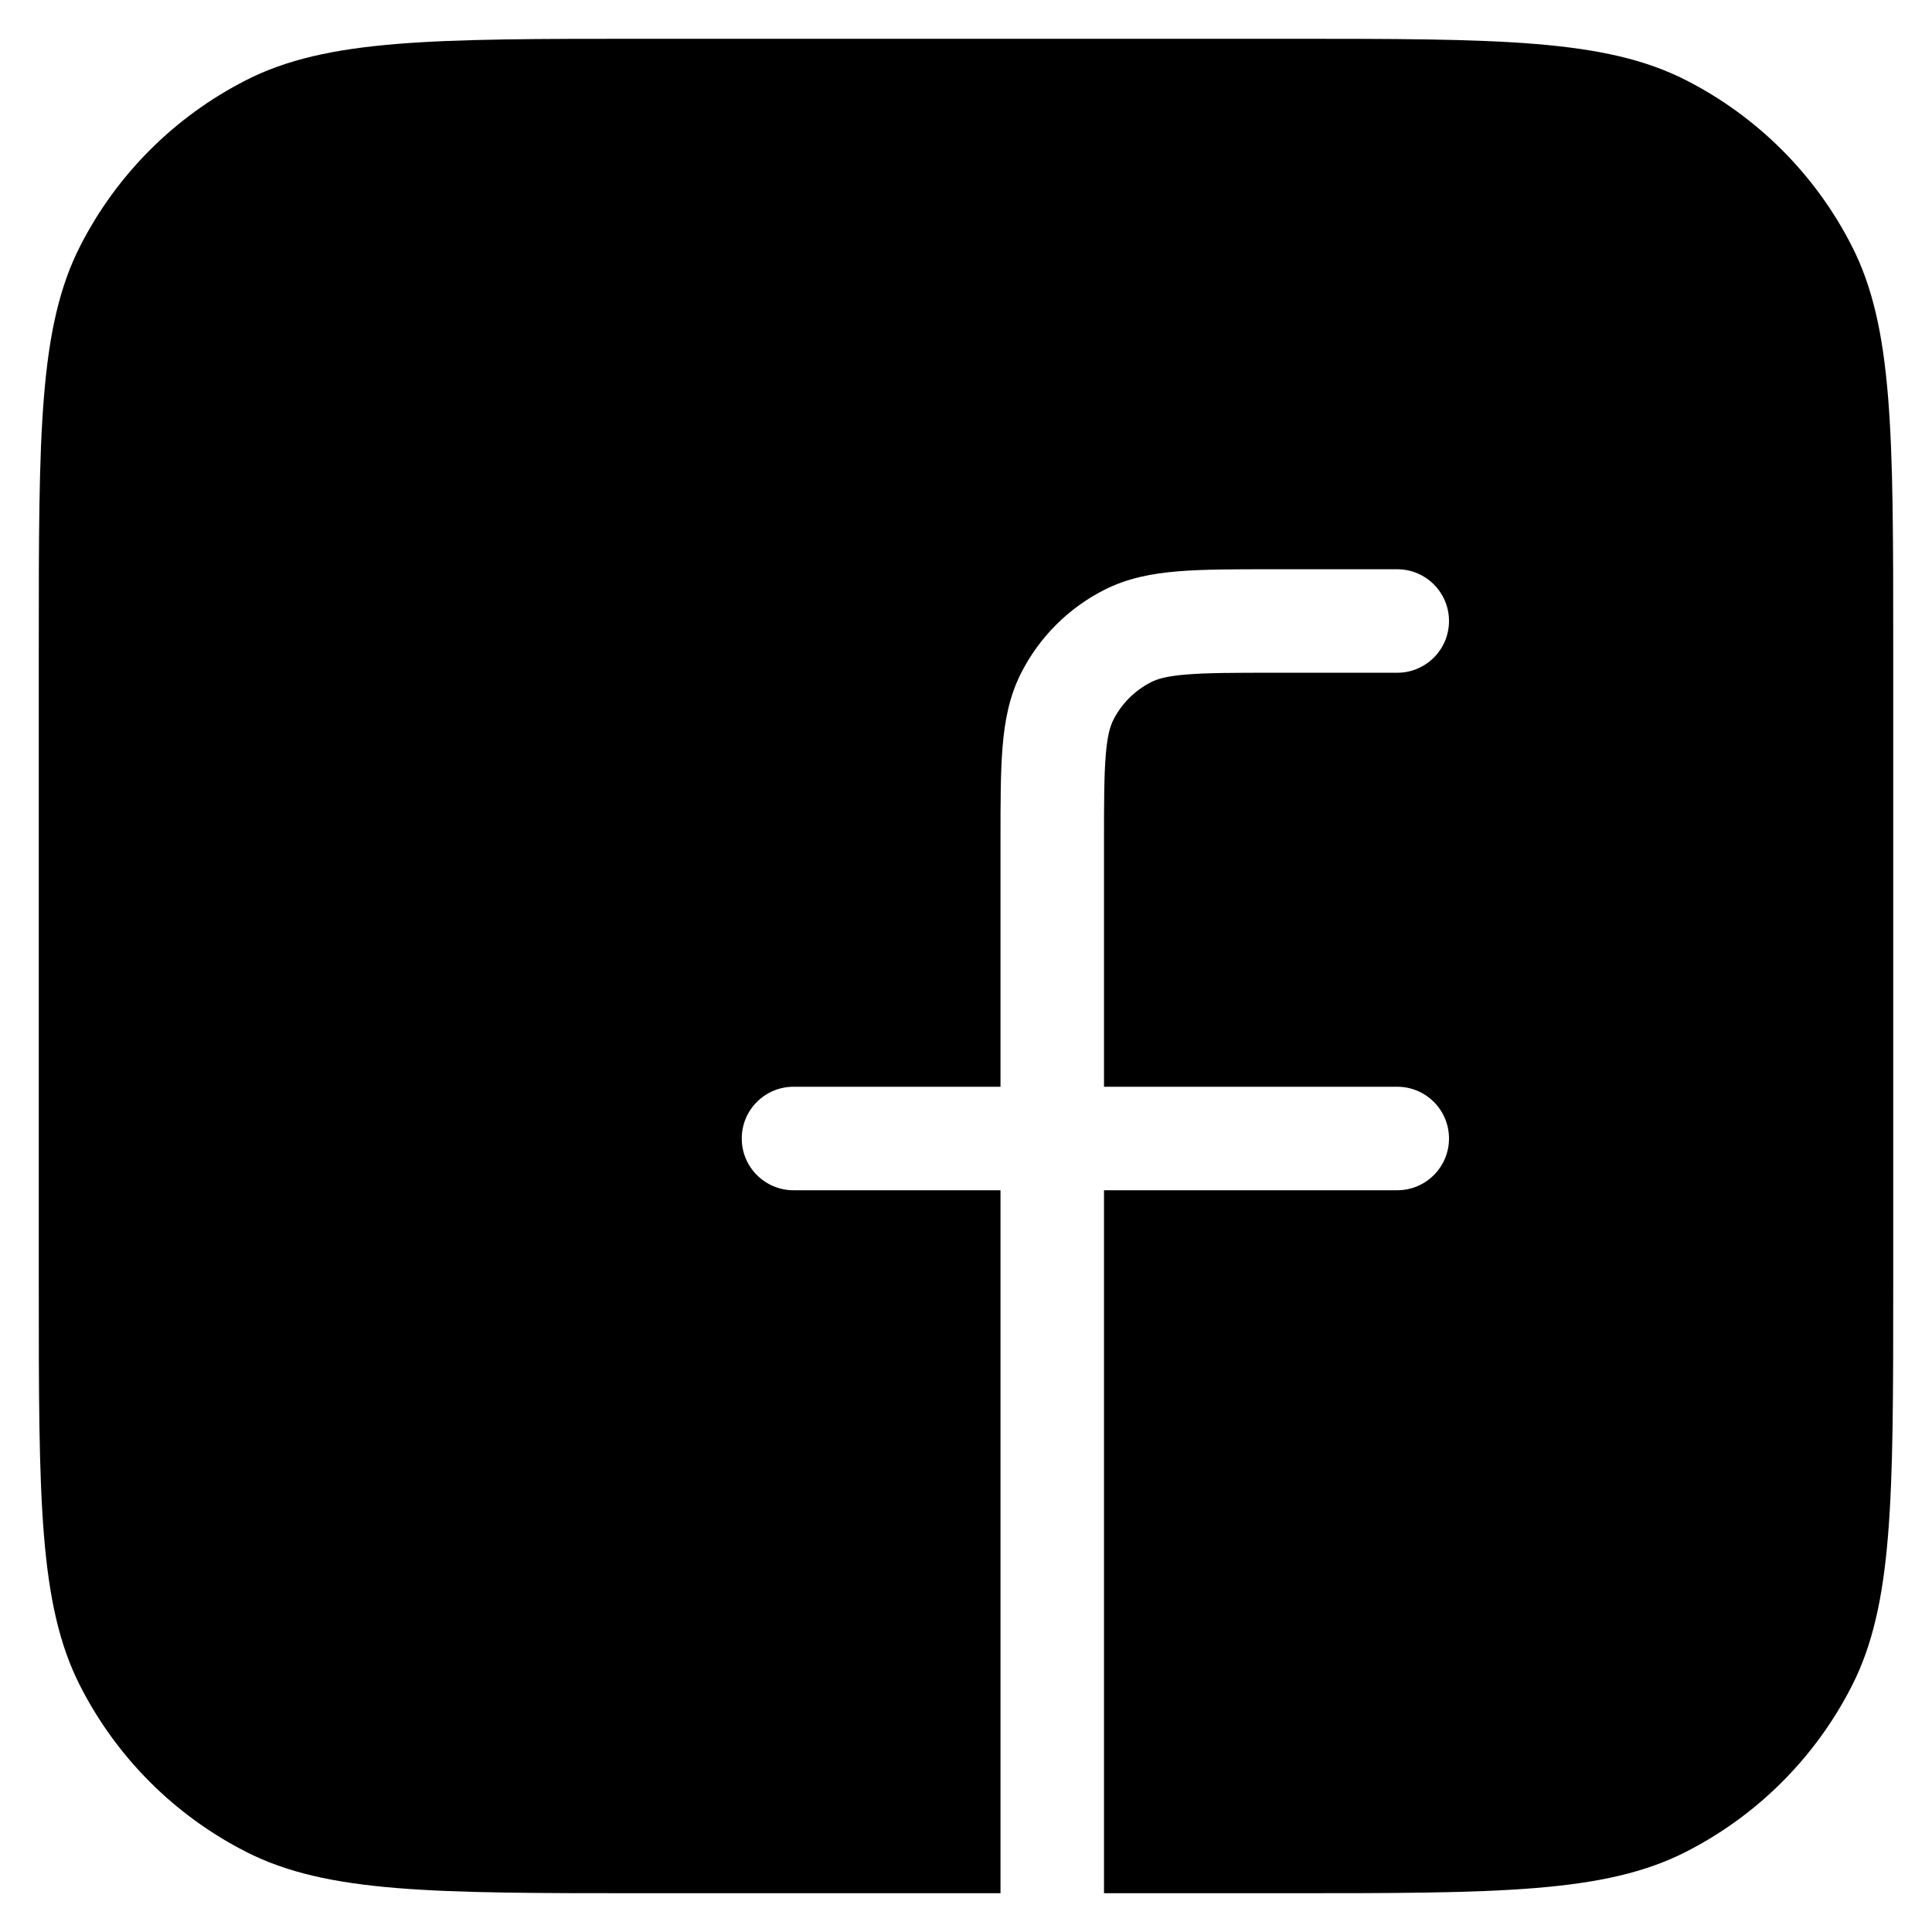
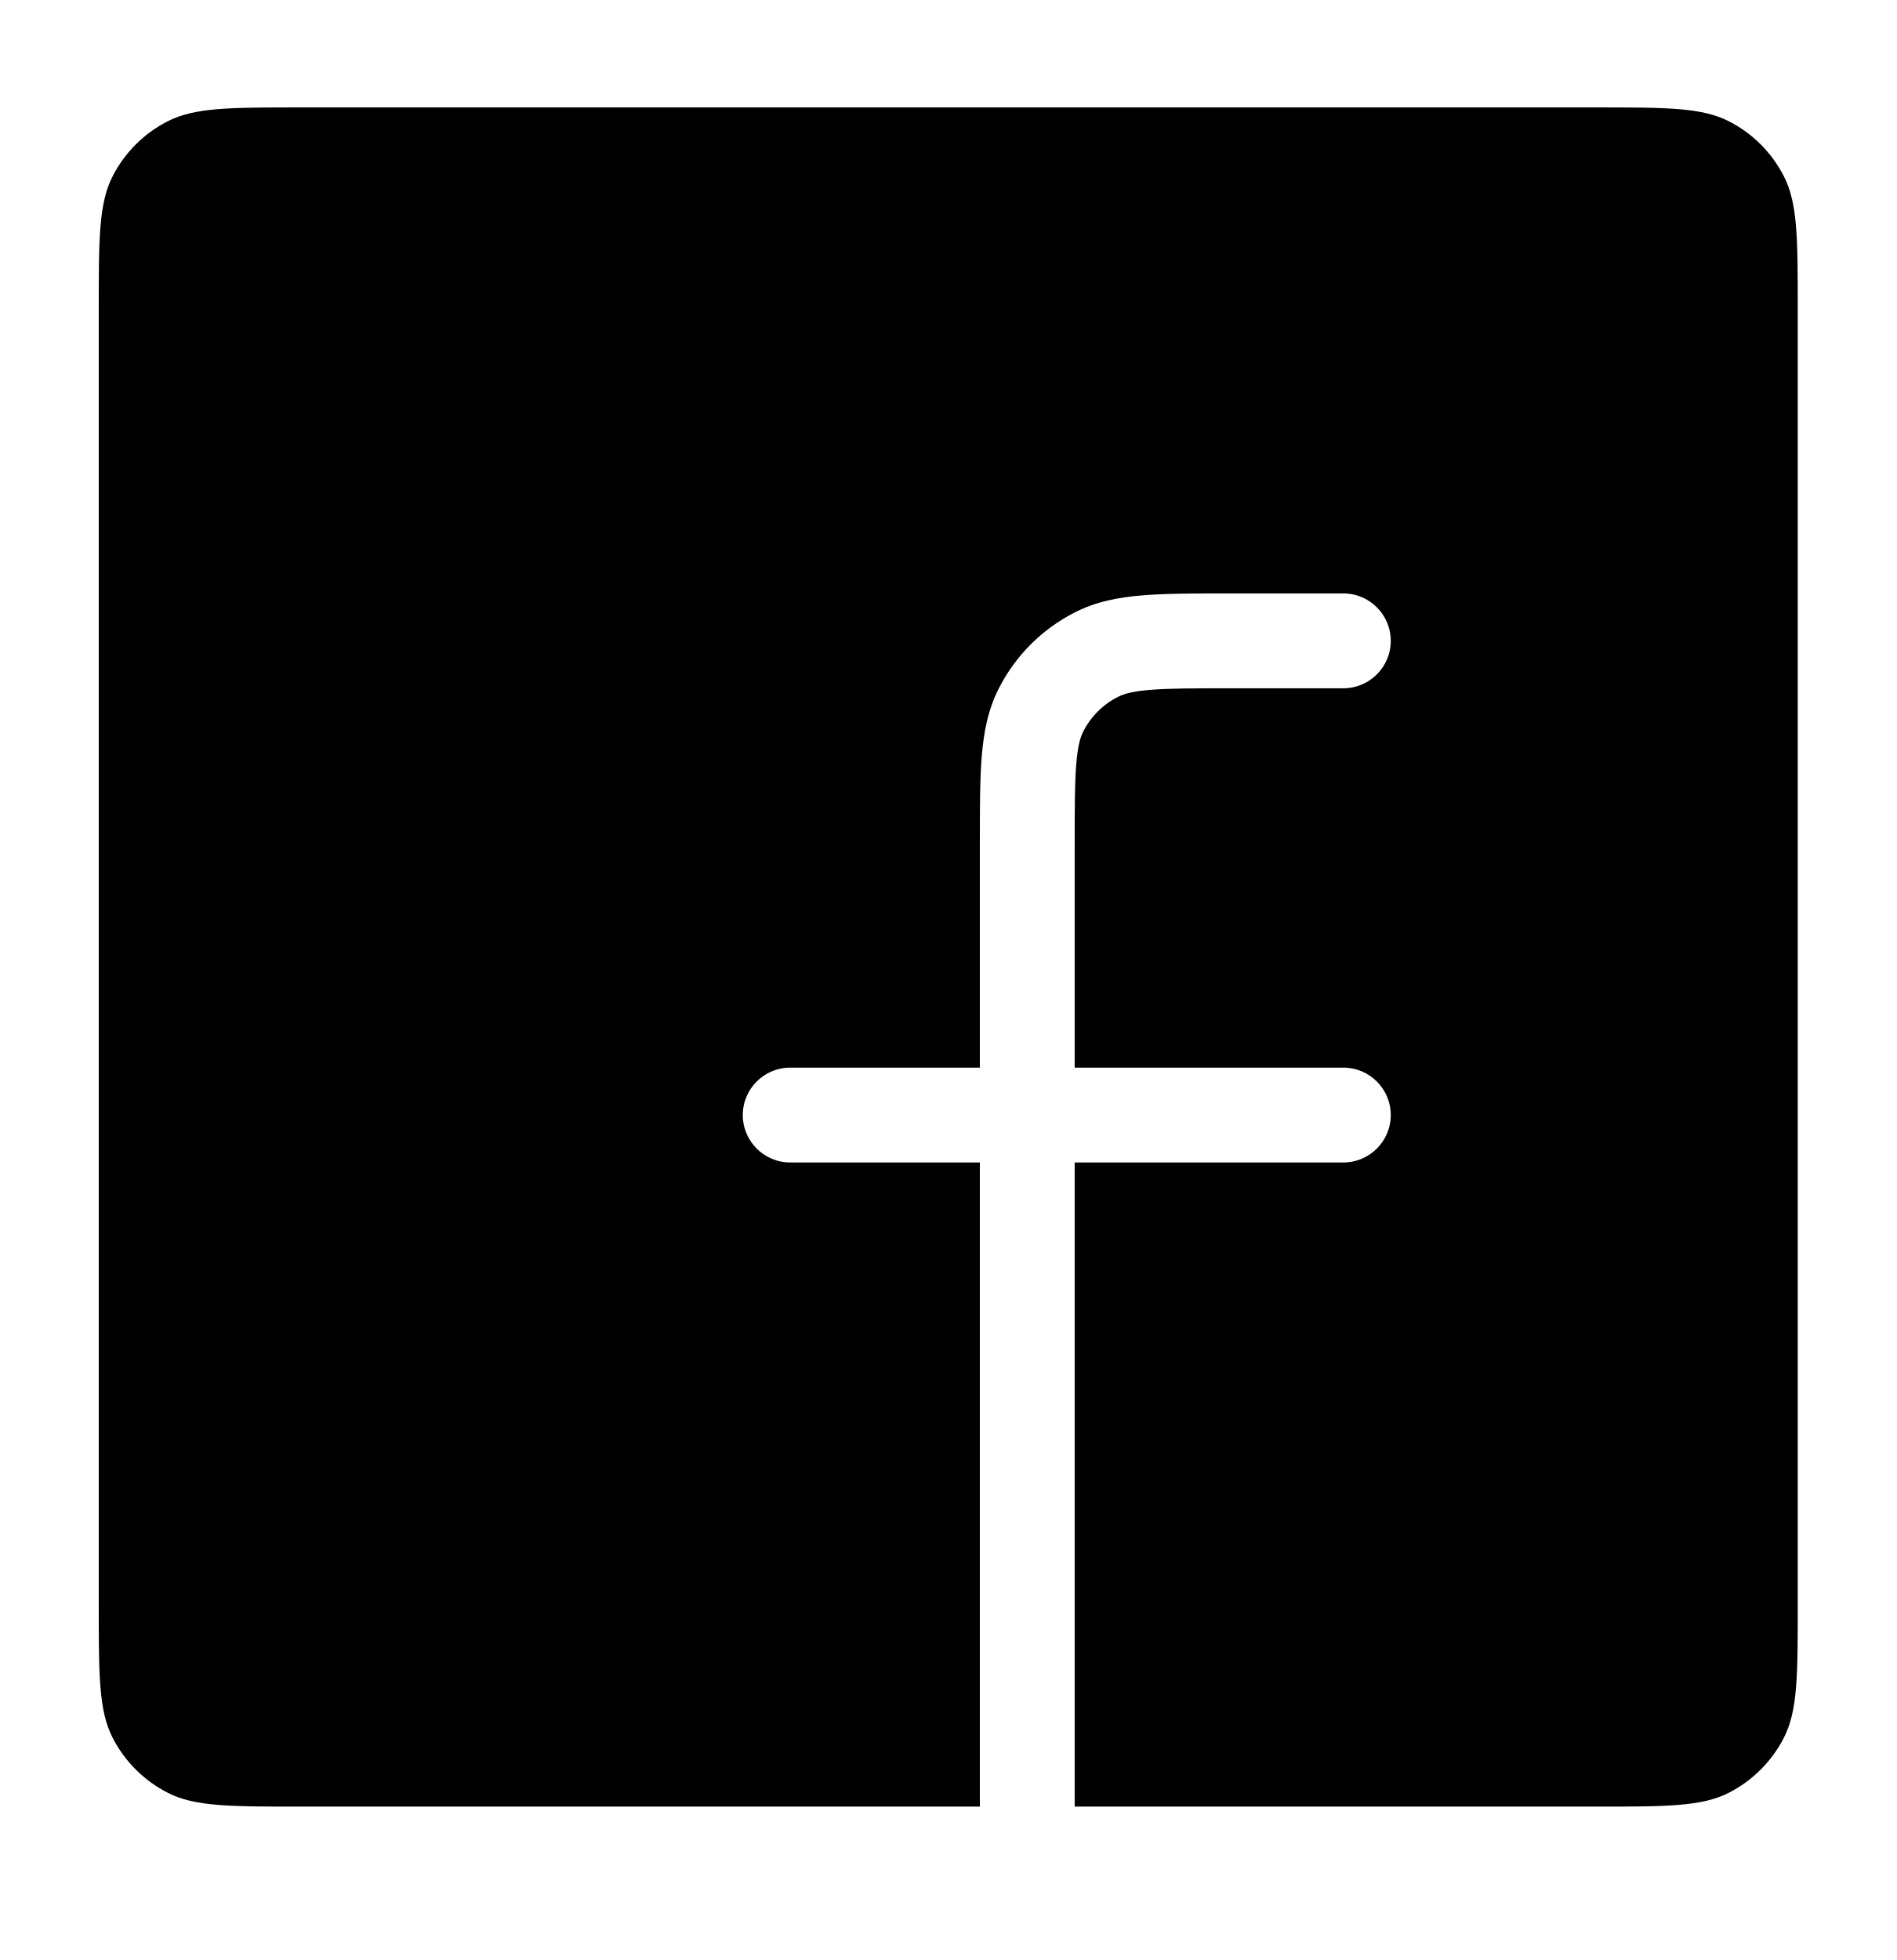
- <svg xmlns="http://www.w3.org/2000/svg" width="28" height="28" viewBox="0 0 28 28" fill="none">
-   <path fill-rule="evenodd" clip-rule="evenodd" d="M3.566 1.162C4.742 0.562 6.282 0.562 9.363 0.562H18.637C21.718 0.562 23.258 0.562 24.434 1.162C25.469 1.689 26.311 2.531 26.838 3.566C27.438 4.742 27.438 6.282 27.438 9.363V18.637C27.438 21.718 27.438 23.258 26.838 24.434C26.311 25.469 25.469 26.311 24.434 26.838C23.258 27.438 21.718 27.438 18.637 27.438H16V17.25H20.25C20.664 17.25 21 16.914 21 16.5C21 16.086 20.664 15.75 20.25 15.75H16V12.2C16 11.628 16.001 11.243 16.025 10.947C16.048 10.66 16.09 10.523 16.136 10.432C16.256 10.197 16.447 10.006 16.683 9.886C16.773 9.84 16.91 9.798 17.198 9.775C17.493 9.751 17.878 9.75 18.45 9.75H20.25C20.664 9.75 21 9.414 21 9C21 8.586 20.664 8.25 20.25 8.25H18.45L18.42 8.25H18.419C17.885 8.25 17.44 8.25 17.075 8.28C16.695 8.311 16.339 8.378 16.002 8.55C15.484 8.813 15.063 9.234 14.8 9.752C14.628 10.089 14.561 10.445 14.53 10.825C14.5 11.19 14.5 11.635 14.5 12.17V12.2V15.75H11.5C11.086 15.75 10.75 16.086 10.75 16.5C10.75 16.914 11.086 17.25 11.5 17.25H14.5V27.438H9.363C6.282 27.438 4.742 27.438 3.566 26.838C2.531 26.311 1.689 25.469 1.162 24.434C0.562 23.258 0.562 21.718 0.562 18.637V9.363C0.562 6.282 0.562 4.742 1.162 3.566C1.689 2.531 2.531 1.689 3.566 1.162Z" fill="black" />
+ <svg xmlns="http://www.w3.org/2000/svg" width="30" height="31" viewBox="0 0 30 31" fill="none">
+   <path fill-rule="evenodd" clip-rule="evenodd" d="M2.655 1.917C3.082 1.699 3.642 1.699 4.763 1.699H25.238C26.358 1.699 26.918 1.699 27.346 1.917C27.722 2.108 28.028 2.414 28.22 2.791C28.438 3.219 28.438 3.779 28.438 4.899V25.374C28.438 26.494 28.438 27.054 28.22 27.482C28.028 27.858 27.722 28.164 27.346 28.356C26.918 28.574 26.358 28.574 25.238 28.574H17V18.386H21.25C21.664 18.386 22 18.05 22 17.636C22 17.222 21.664 16.886 21.25 16.886H17V13.336C17 12.764 17.001 12.38 17.025 12.084C17.048 11.797 17.09 11.659 17.136 11.569C17.256 11.334 17.447 11.142 17.683 11.023C17.773 10.976 17.91 10.934 18.198 10.911C18.493 10.887 18.878 10.886 19.45 10.886H21.25C21.664 10.886 22 10.55 22 10.136C22 9.722 21.664 9.386 21.25 9.386H19.45L19.42 9.386H19.419C18.885 9.386 18.44 9.386 18.075 9.416C17.695 9.447 17.339 9.514 17.002 9.686C16.484 9.95 16.063 10.37 15.8 10.888C15.628 11.225 15.561 11.582 15.53 11.962C15.5 12.326 15.5 12.772 15.5 13.306V13.336V16.886H12.5C12.086 16.886 11.75 17.222 11.75 17.636C11.75 18.05 12.086 18.386 12.5 18.386H15.5V28.574H4.763C3.642 28.574 3.082 28.574 2.655 28.356C2.278 28.164 1.972 27.858 1.78 27.482C1.562 27.054 1.562 26.494 1.562 25.374V4.899C1.562 3.779 1.562 3.219 1.78 2.791C1.972 2.414 2.278 2.108 2.655 1.917Z" fill="black" />
</svg>
